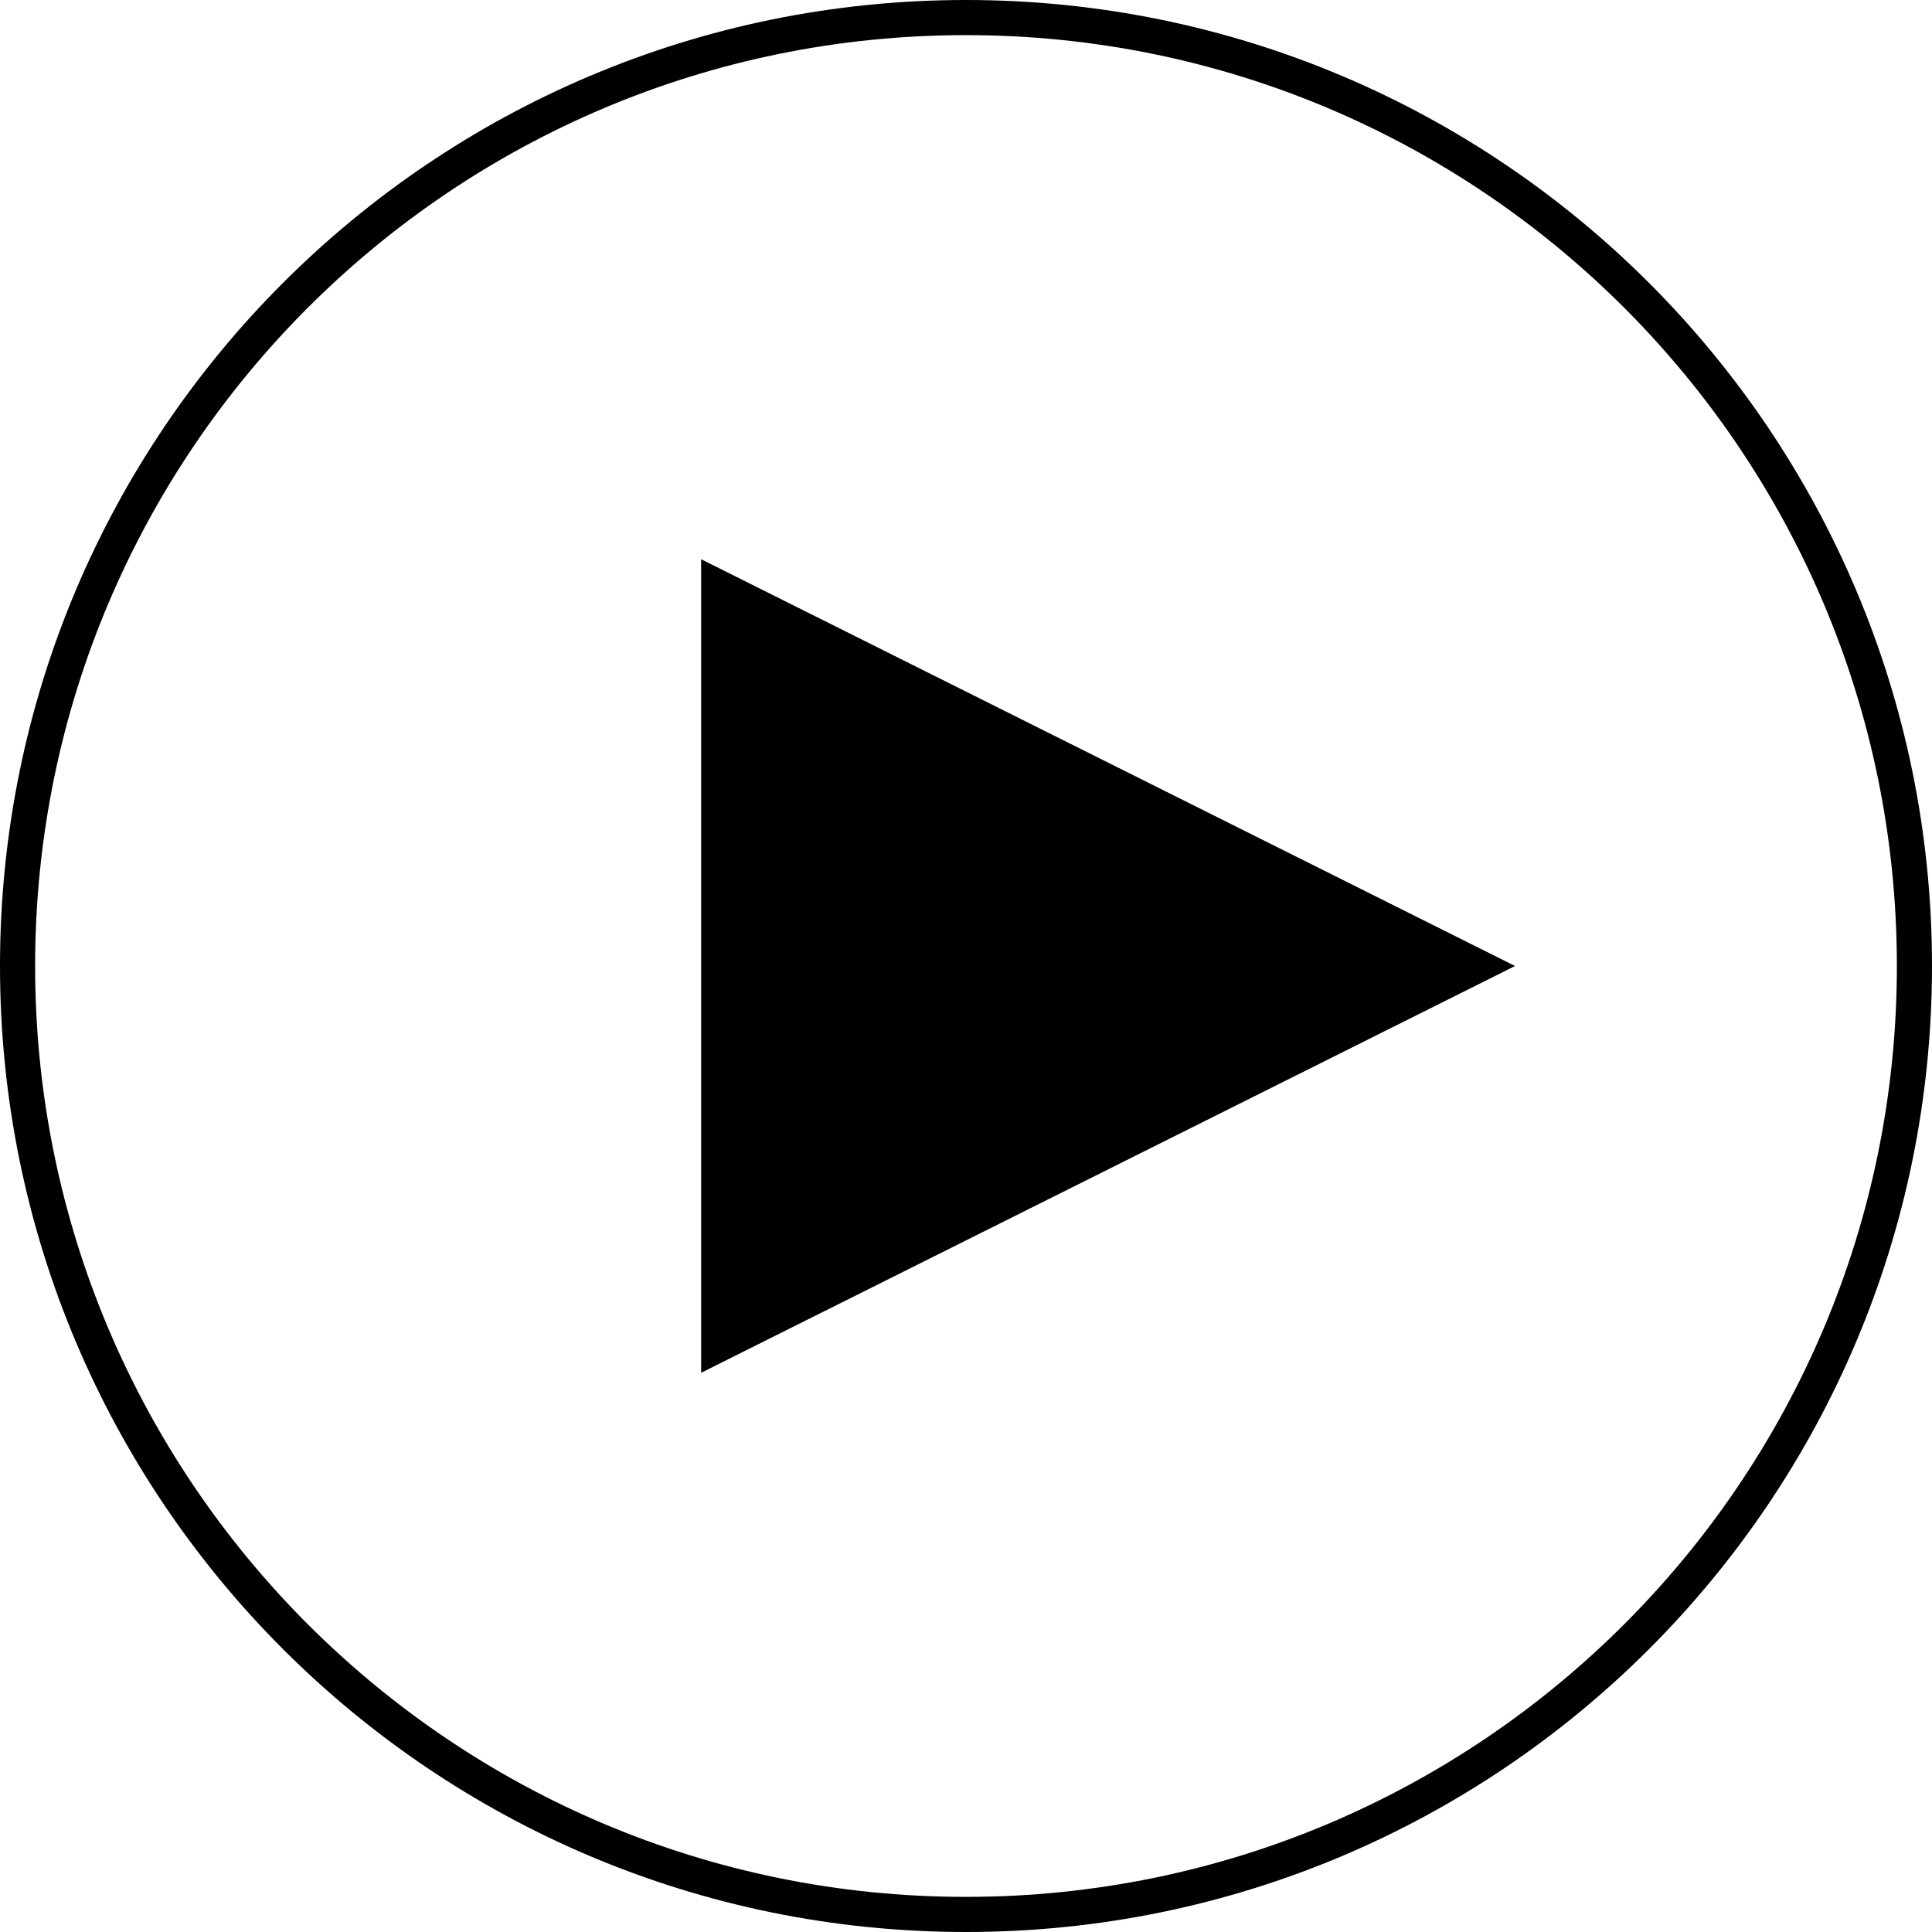
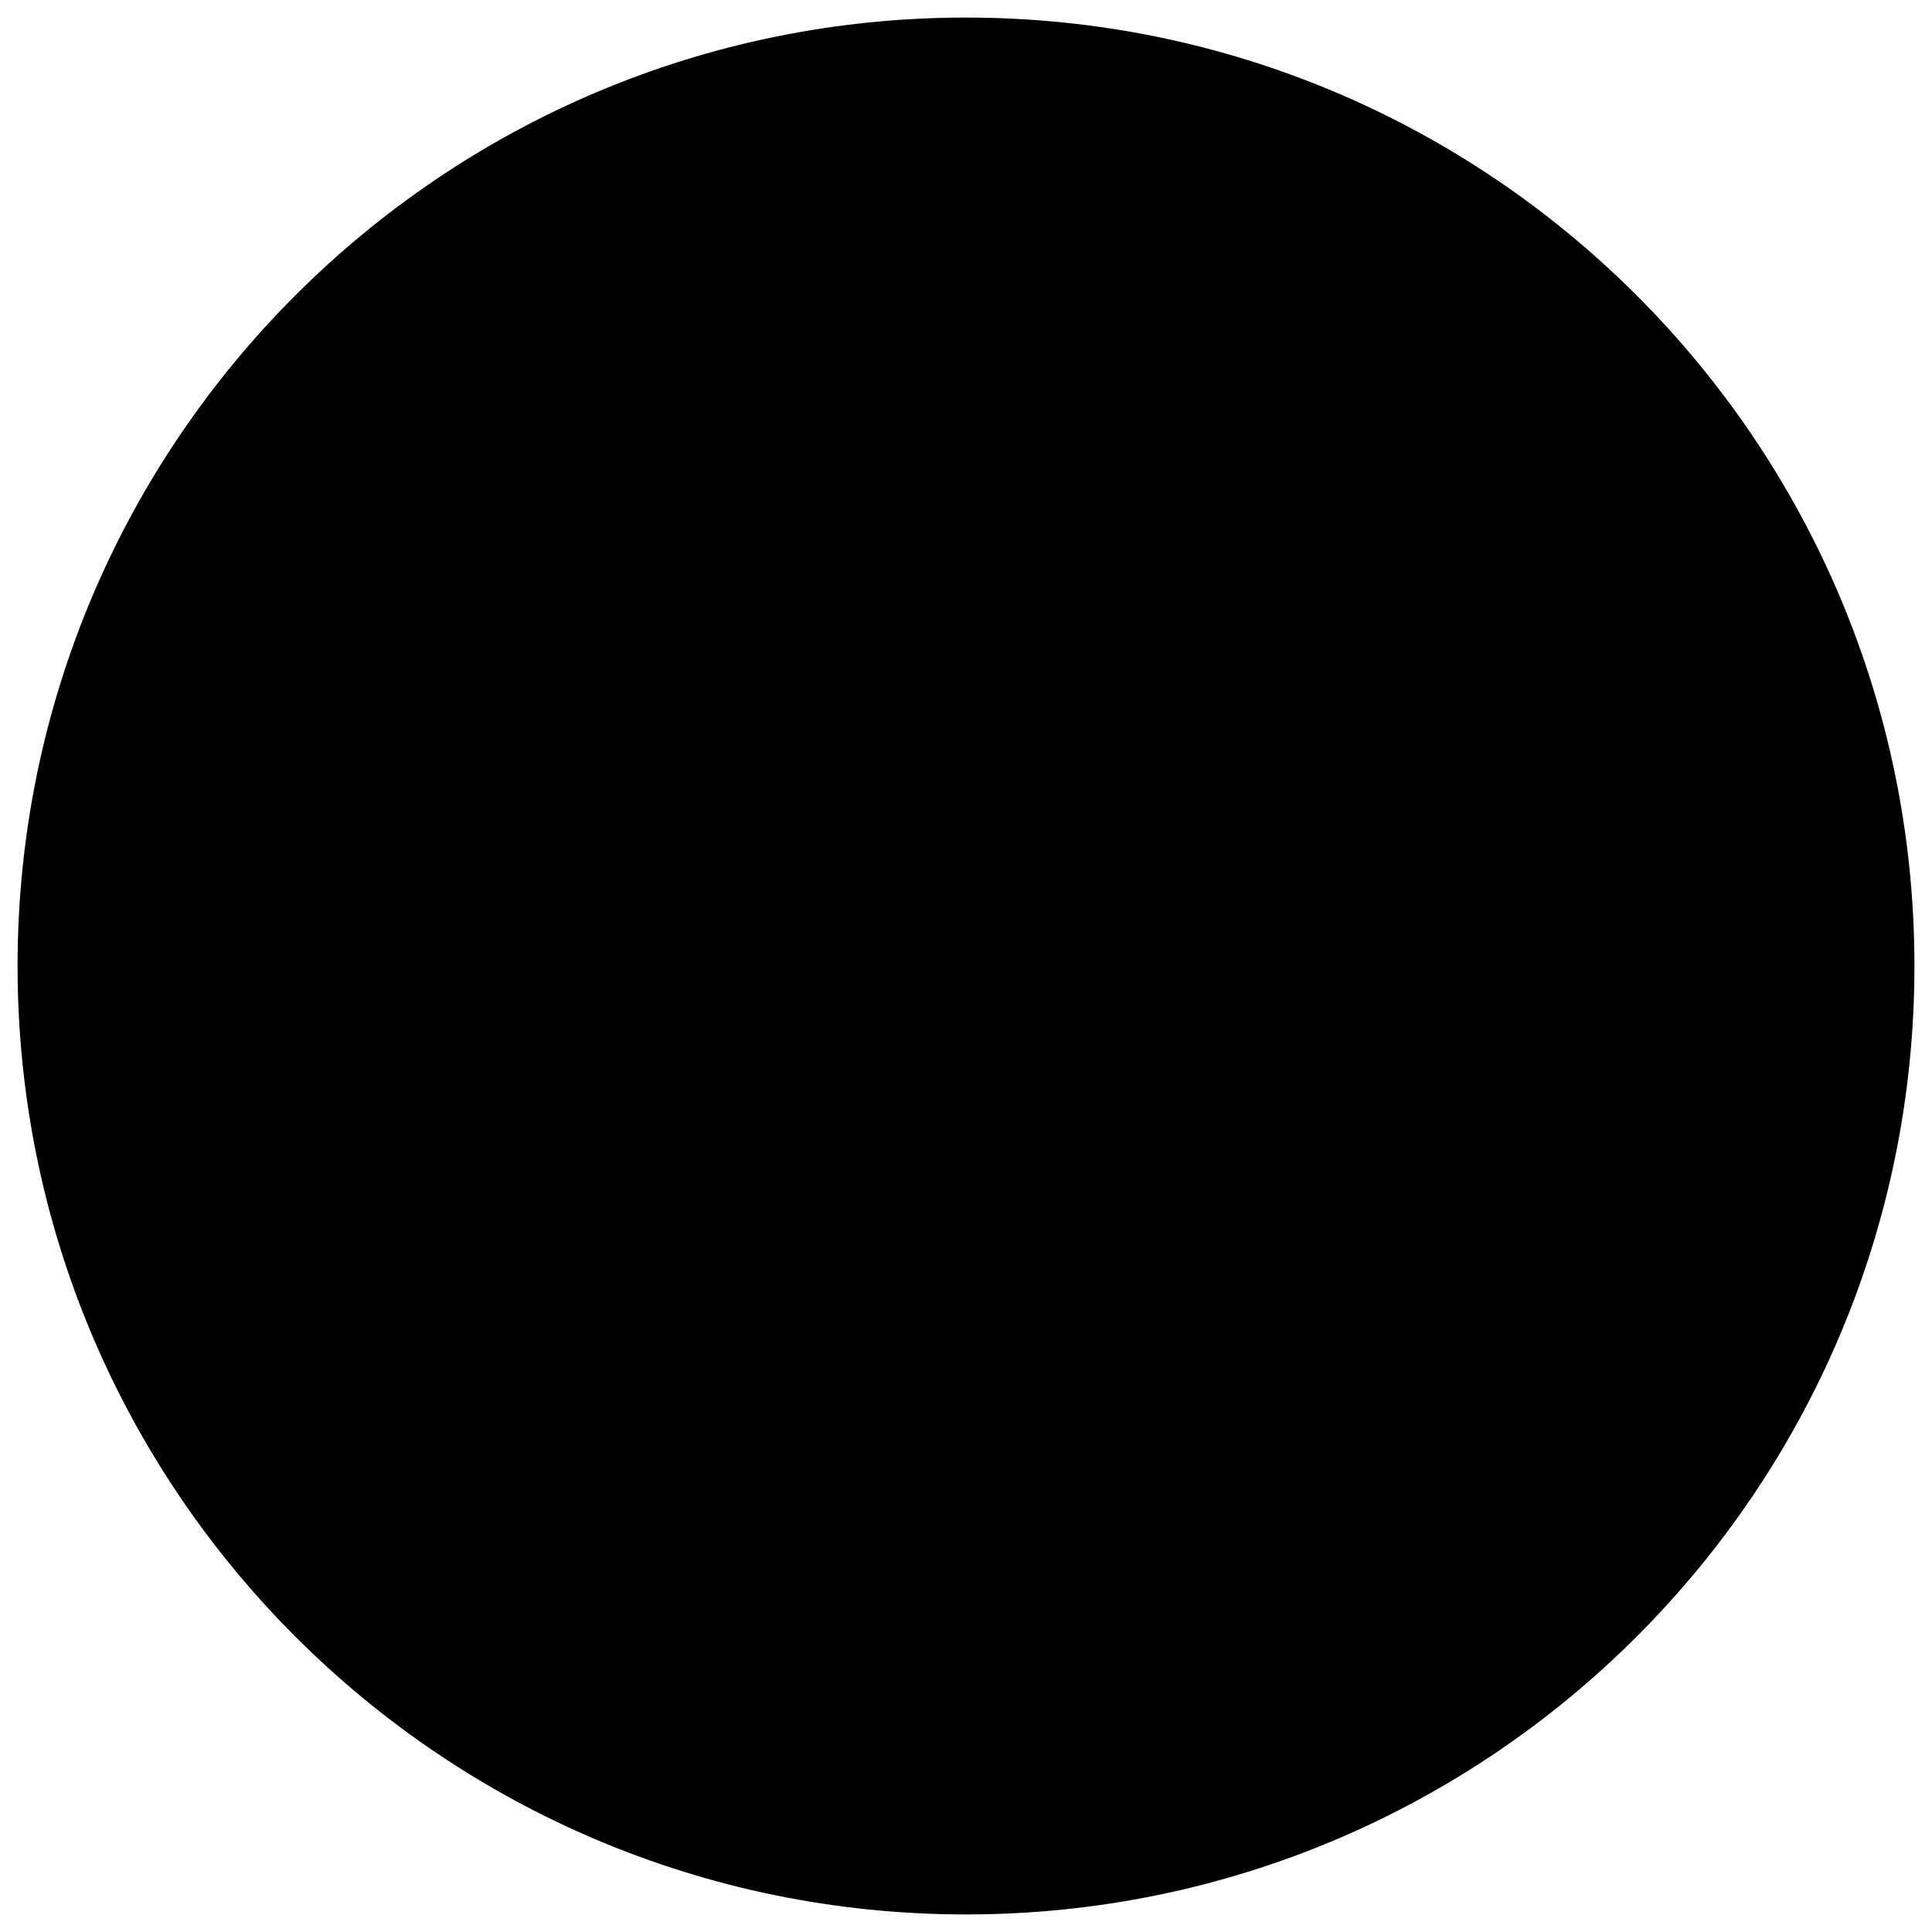
<svg xmlns="http://www.w3.org/2000/svg" viewBox="0 0 55 55" class="playButton">
-   <defs>
-     <style>
-             .cls-1{fill:none;stroke:#000;stroke-miterlimit:10}
-         </style>
-   </defs>
-   <g id="playbutton">
-     <path id="Triangle" d="M43.13 27.5L19.96 39.08V15.92L43.13 27.5z" />
-     <circle id="Oval" class="cls-1" cx="27.5" cy="27.5" r="27" />
+   <g>
+     <path id="playTriangle" d="M43.13 27.5L19.96 39.08V15.92L43.13 27.5z" />
+     <circle id="playOval" cx="27.5" cy="27.5" r="27" />
  </g>
</svg>
